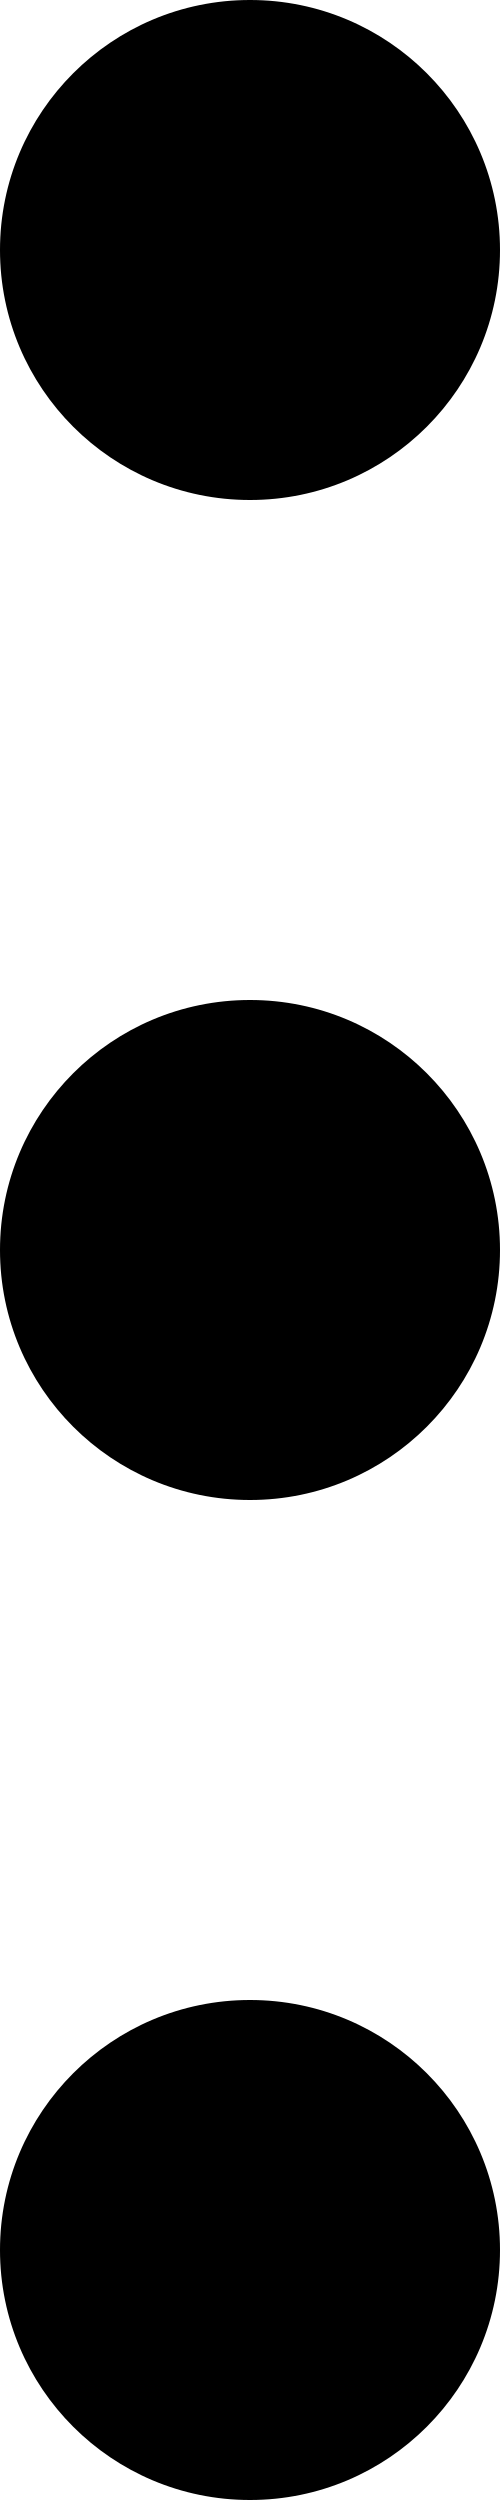
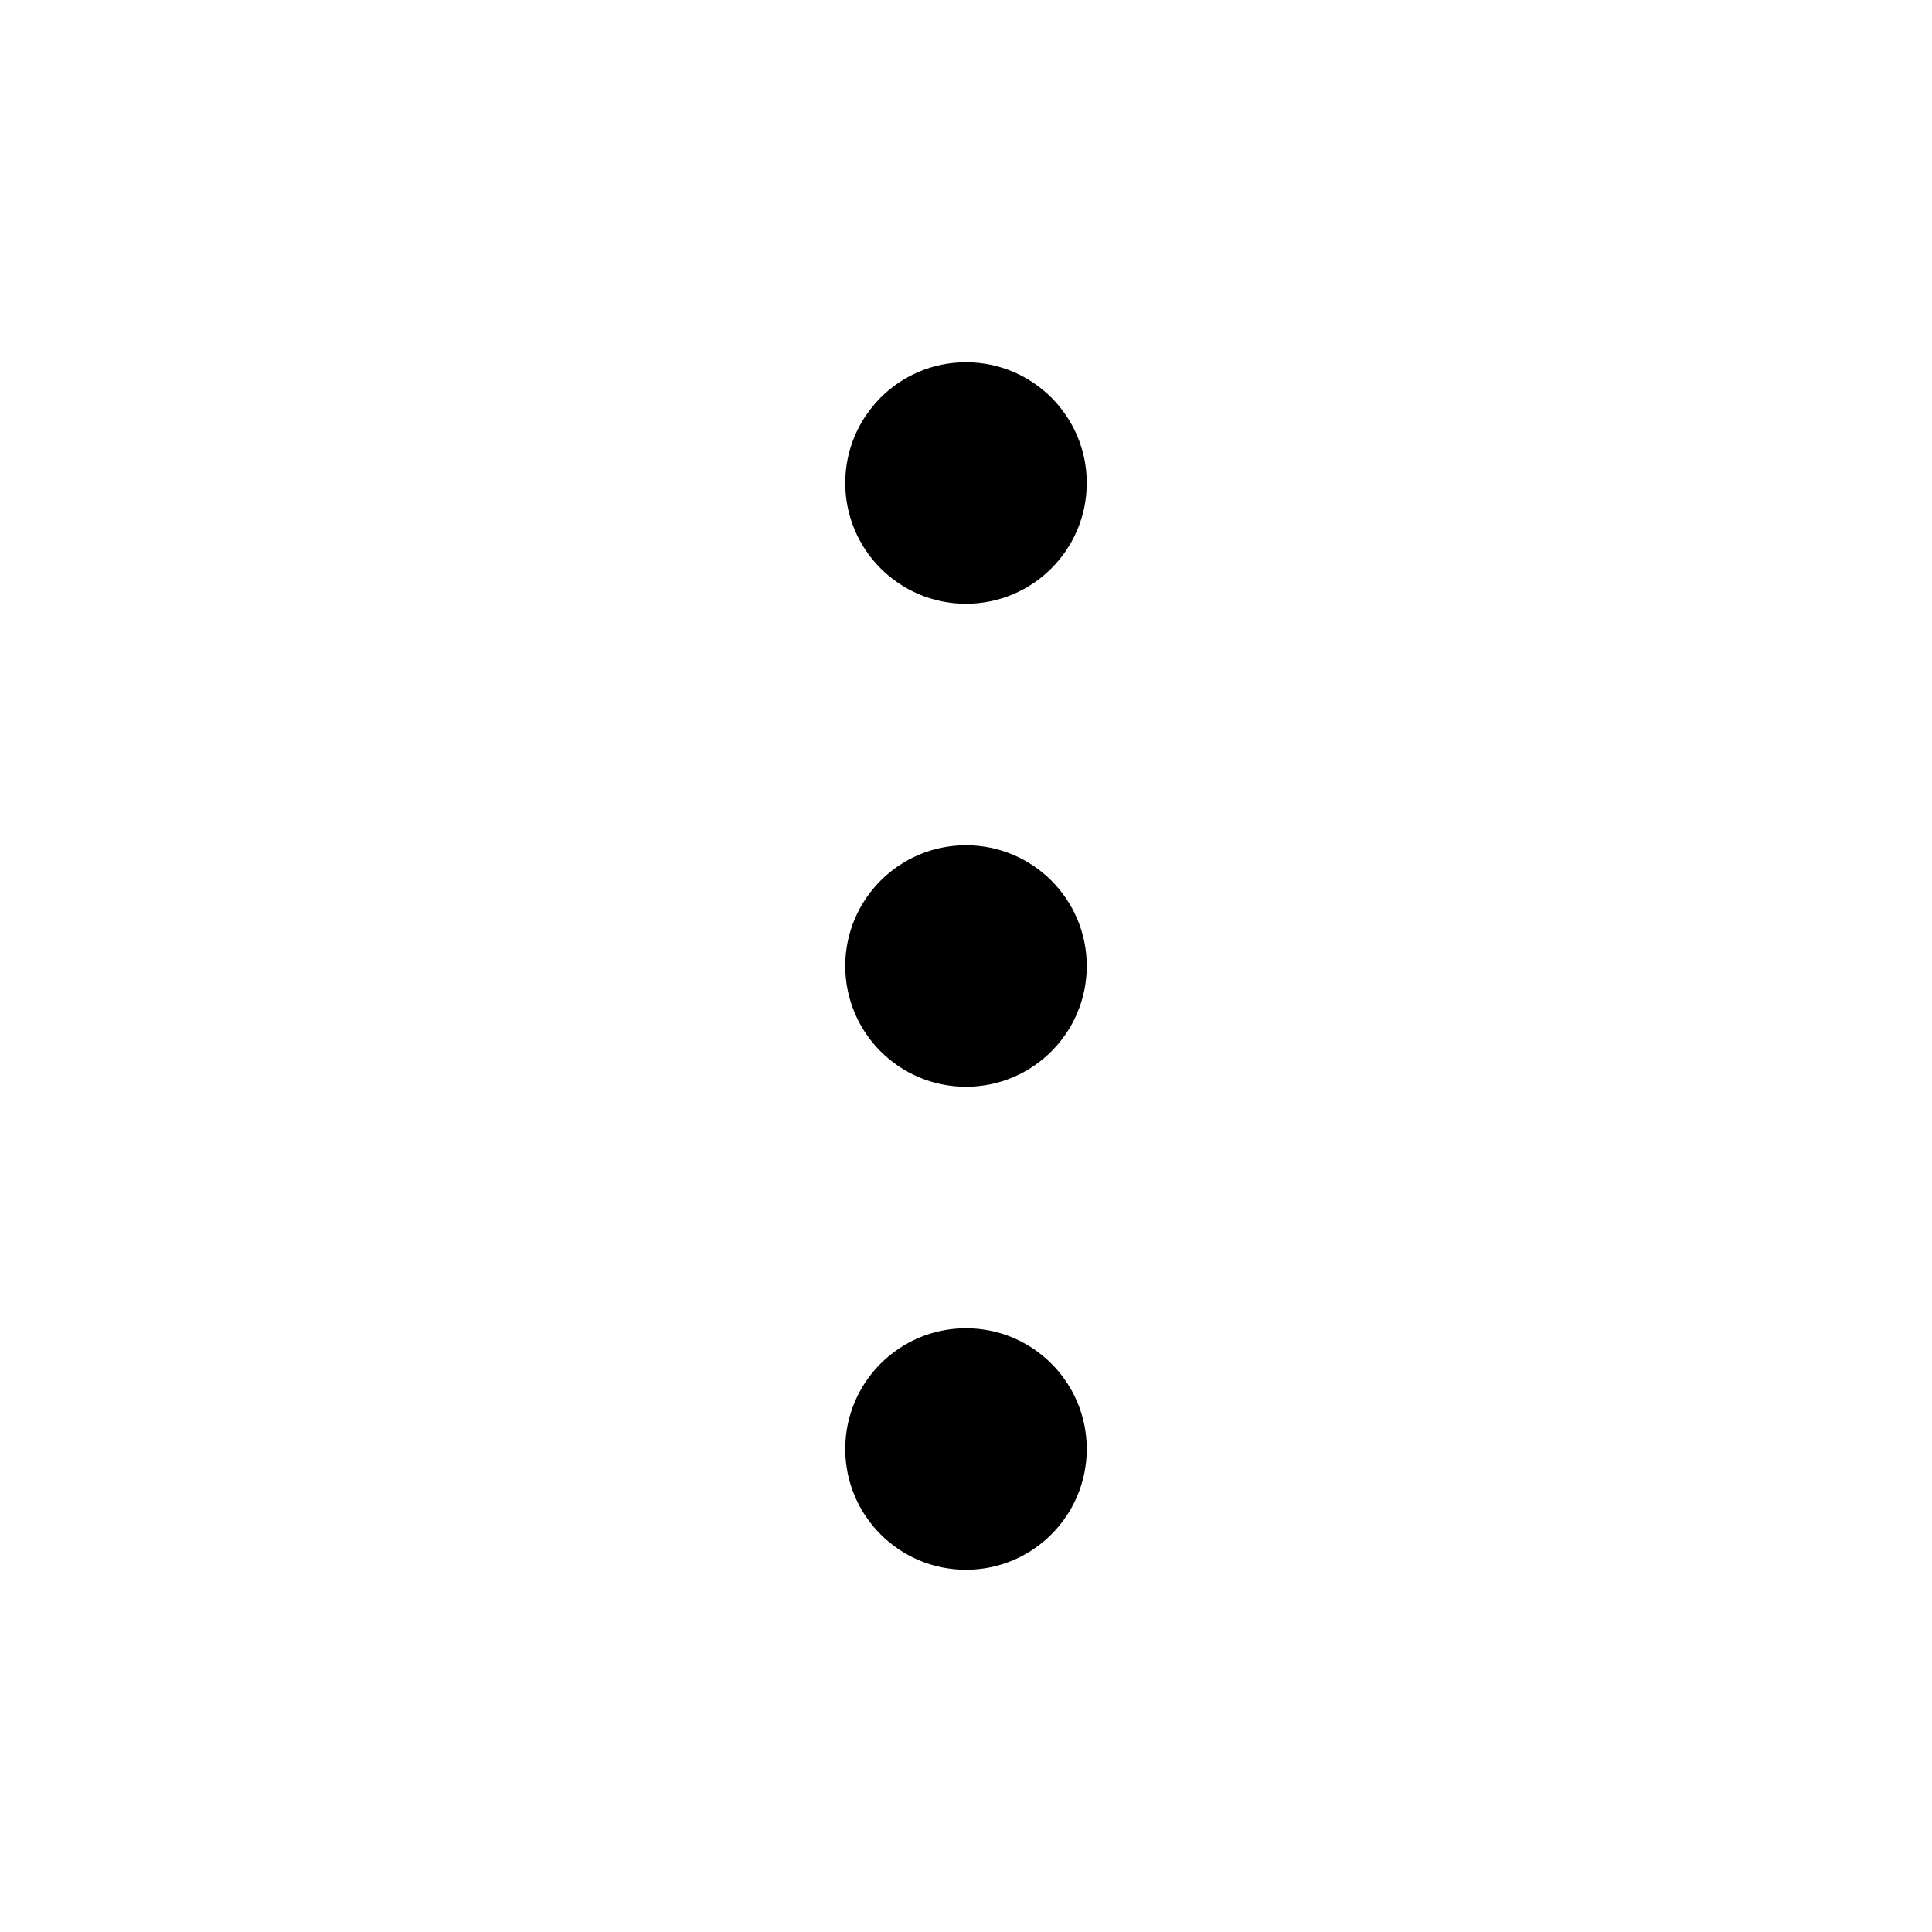
- <svg xmlns="http://www.w3.org/2000/svg" width="2" height="10" viewBox="0 0 2 10" fill="none">
-   <circle cx="1" cy="1" r="1" fill="black" />
-   <circle cx="1" cy="5" r="1" fill="black" />
-   <circle cx="1" cy="9" r="1" fill="black" />
+ <svg xmlns="http://www.w3.org/2000/svg" width="16" height="16" viewBox="0 0 16 16" fill="none">
+   <circle cx="8" cy="4" r="1" fill="black" />
+   <circle cx="8" cy="8" r="1" fill="black" />
+   <circle cx="8" cy="12" r="1" fill="black" />
</svg>
